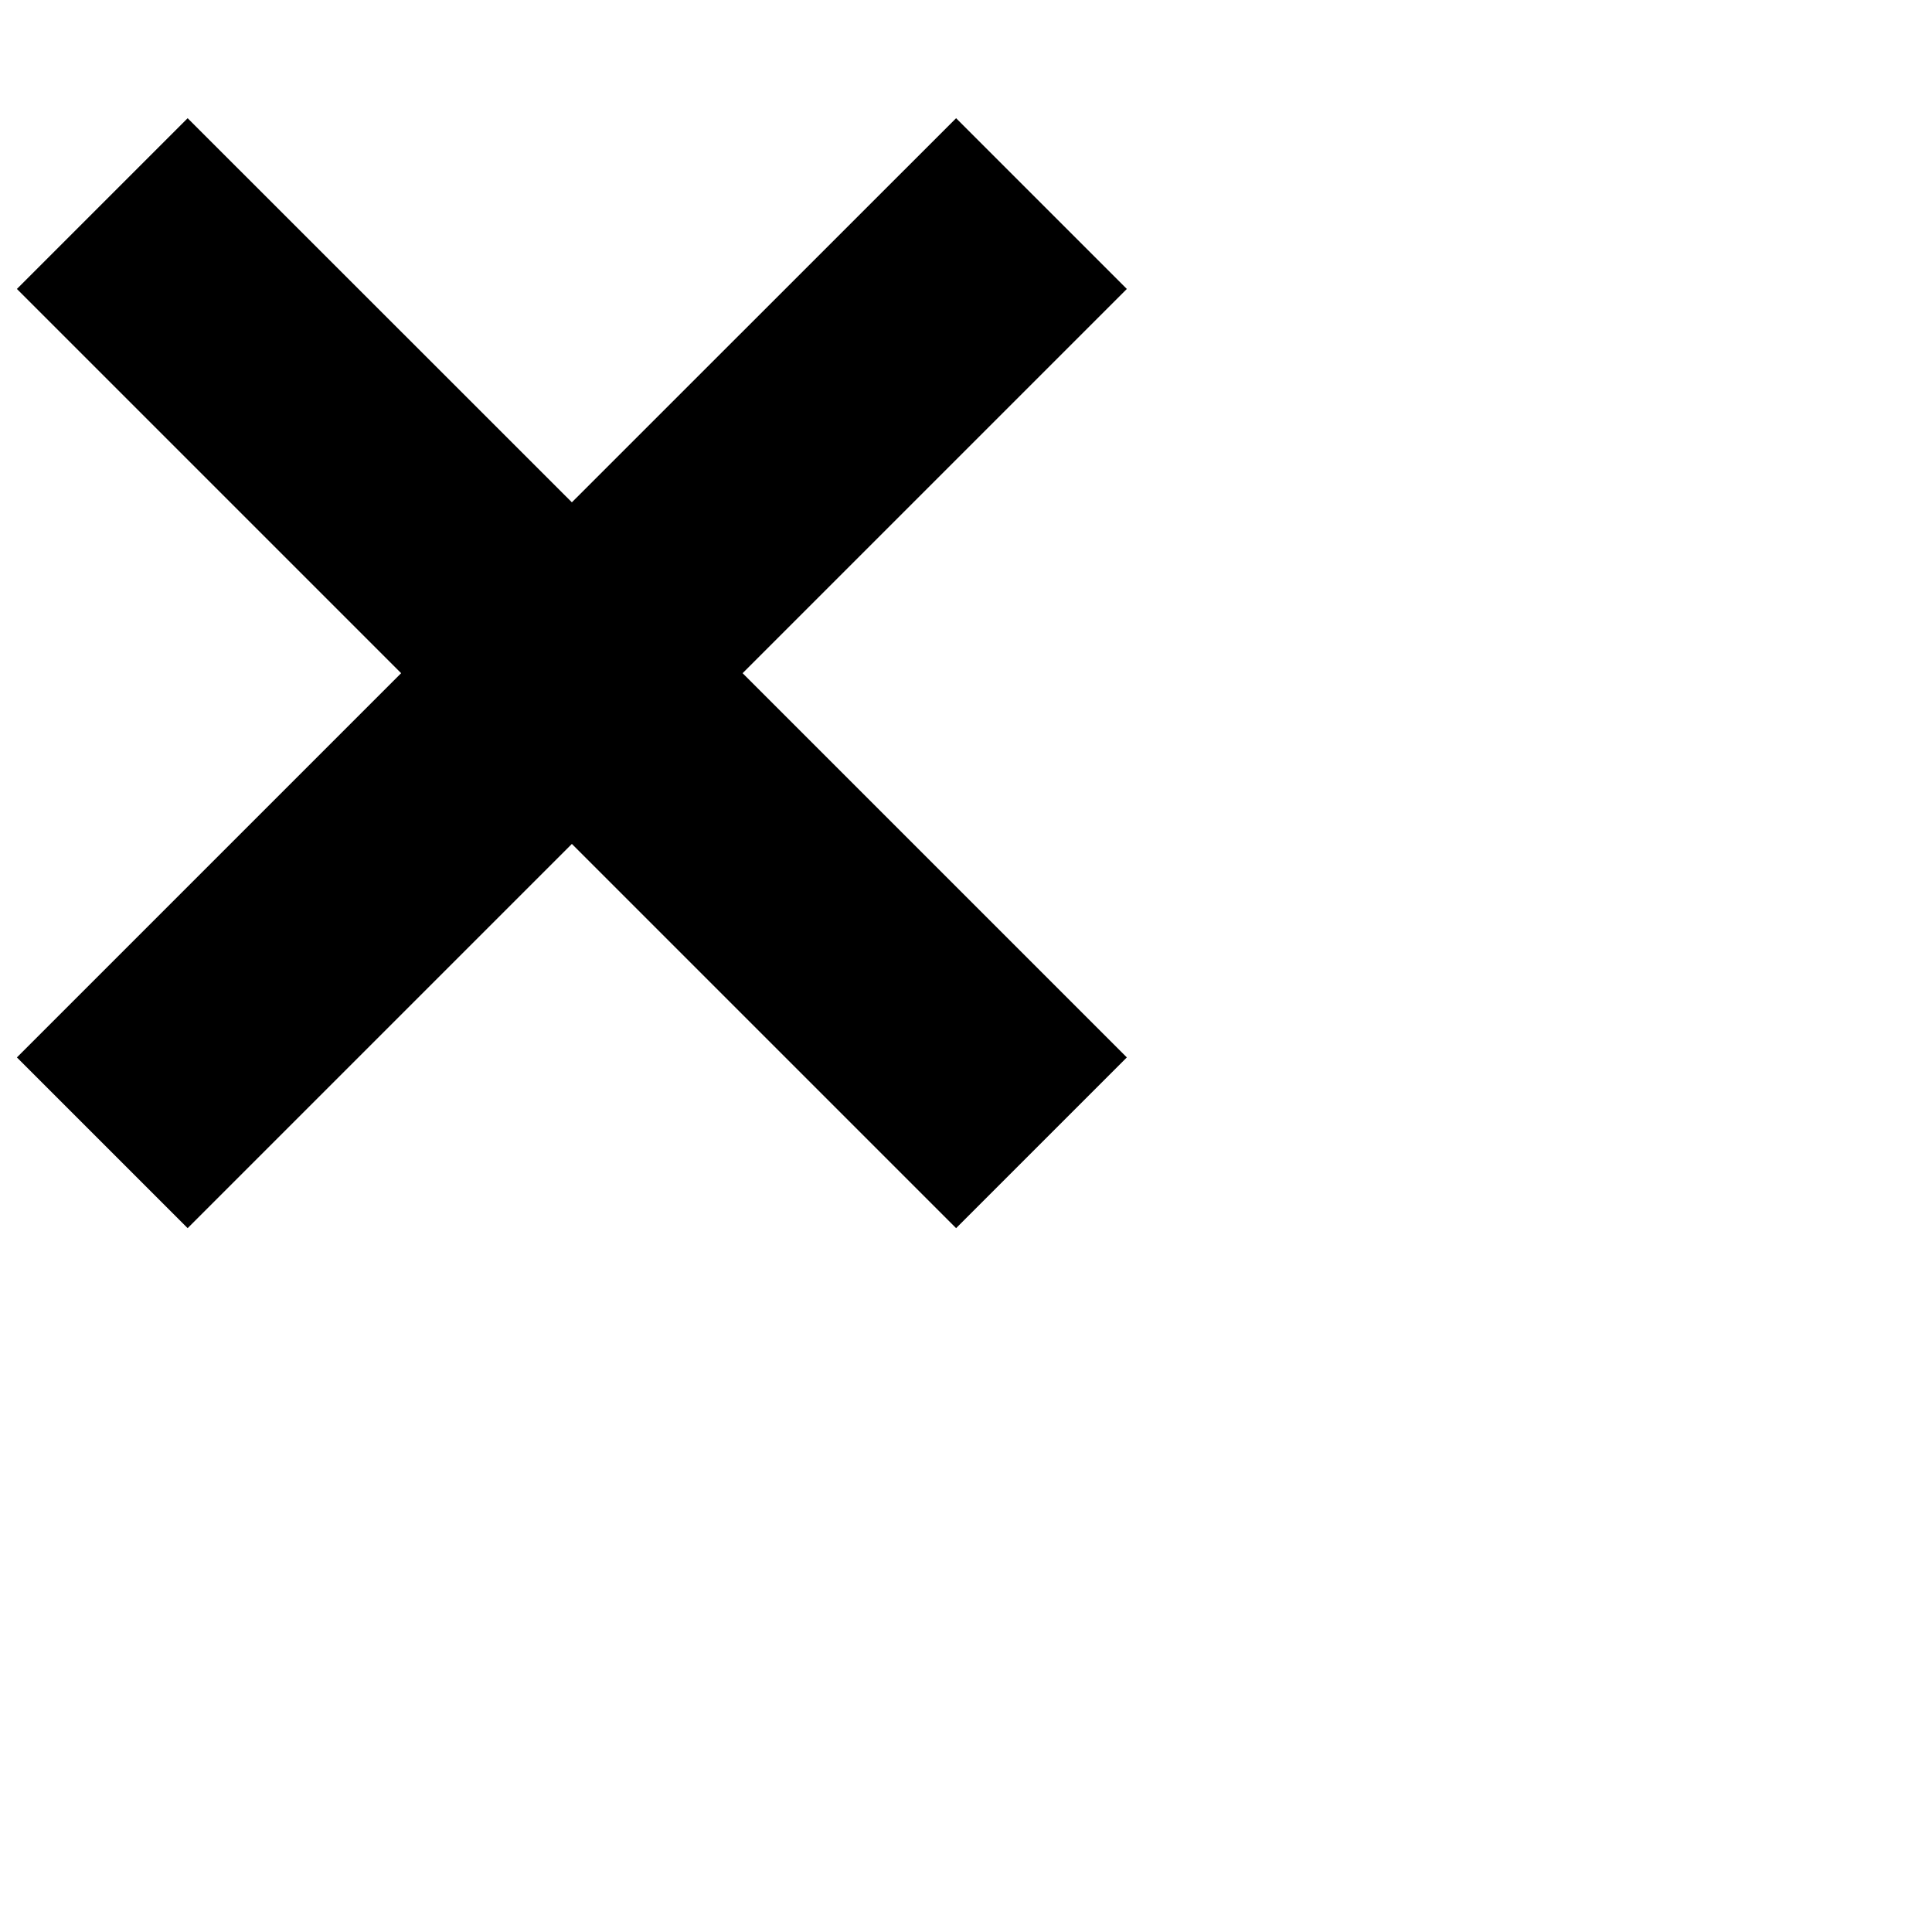
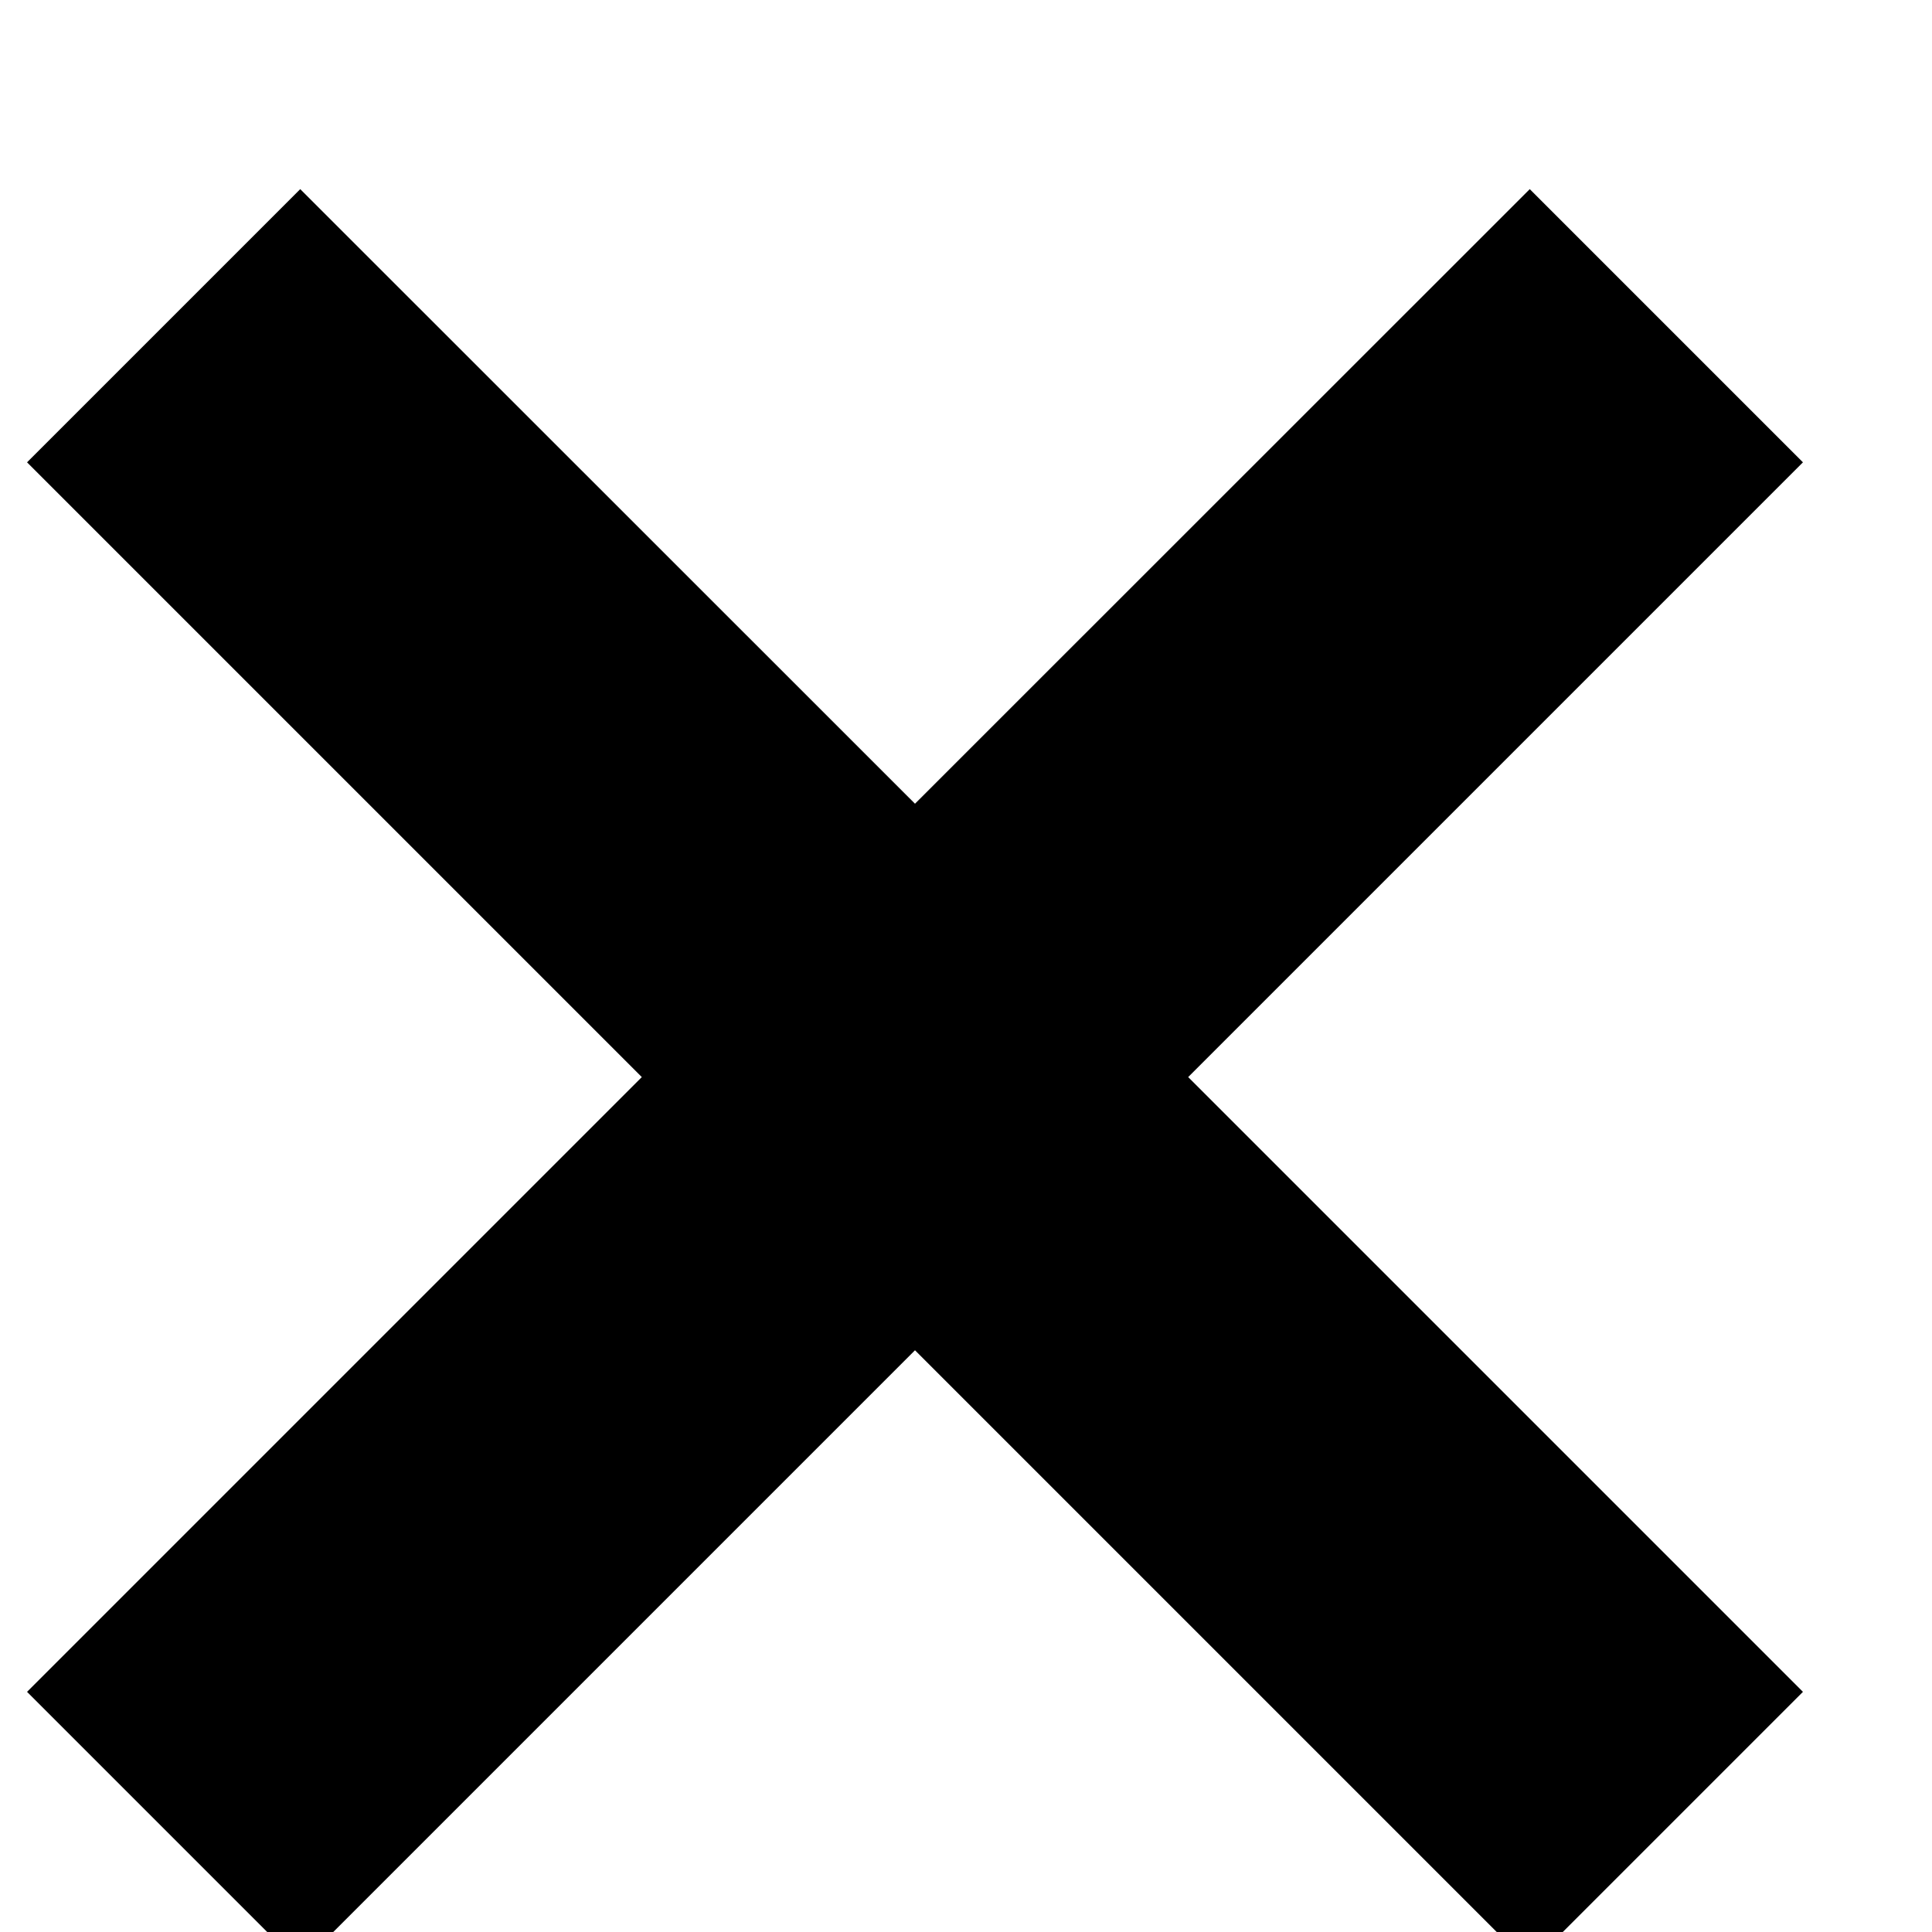
- <svg xmlns="http://www.w3.org/2000/svg" width="16" height="16" viewBox="0 0 16 16">
+ <svg xmlns="http://www.w3.org/2000/svg" width="100%" height="100%" viewBox="0 0 10 10">
  <path d="M9.332 2.393L7.918 0.979L4.736 4.16L1.554 0.979L0.14 2.393L3.322 5.575L0.14 8.757L1.554 10.171L4.736 6.989L7.918 10.171L9.332 8.757L6.15 5.575L9.332 2.393Z" fill="current" />
</svg>
